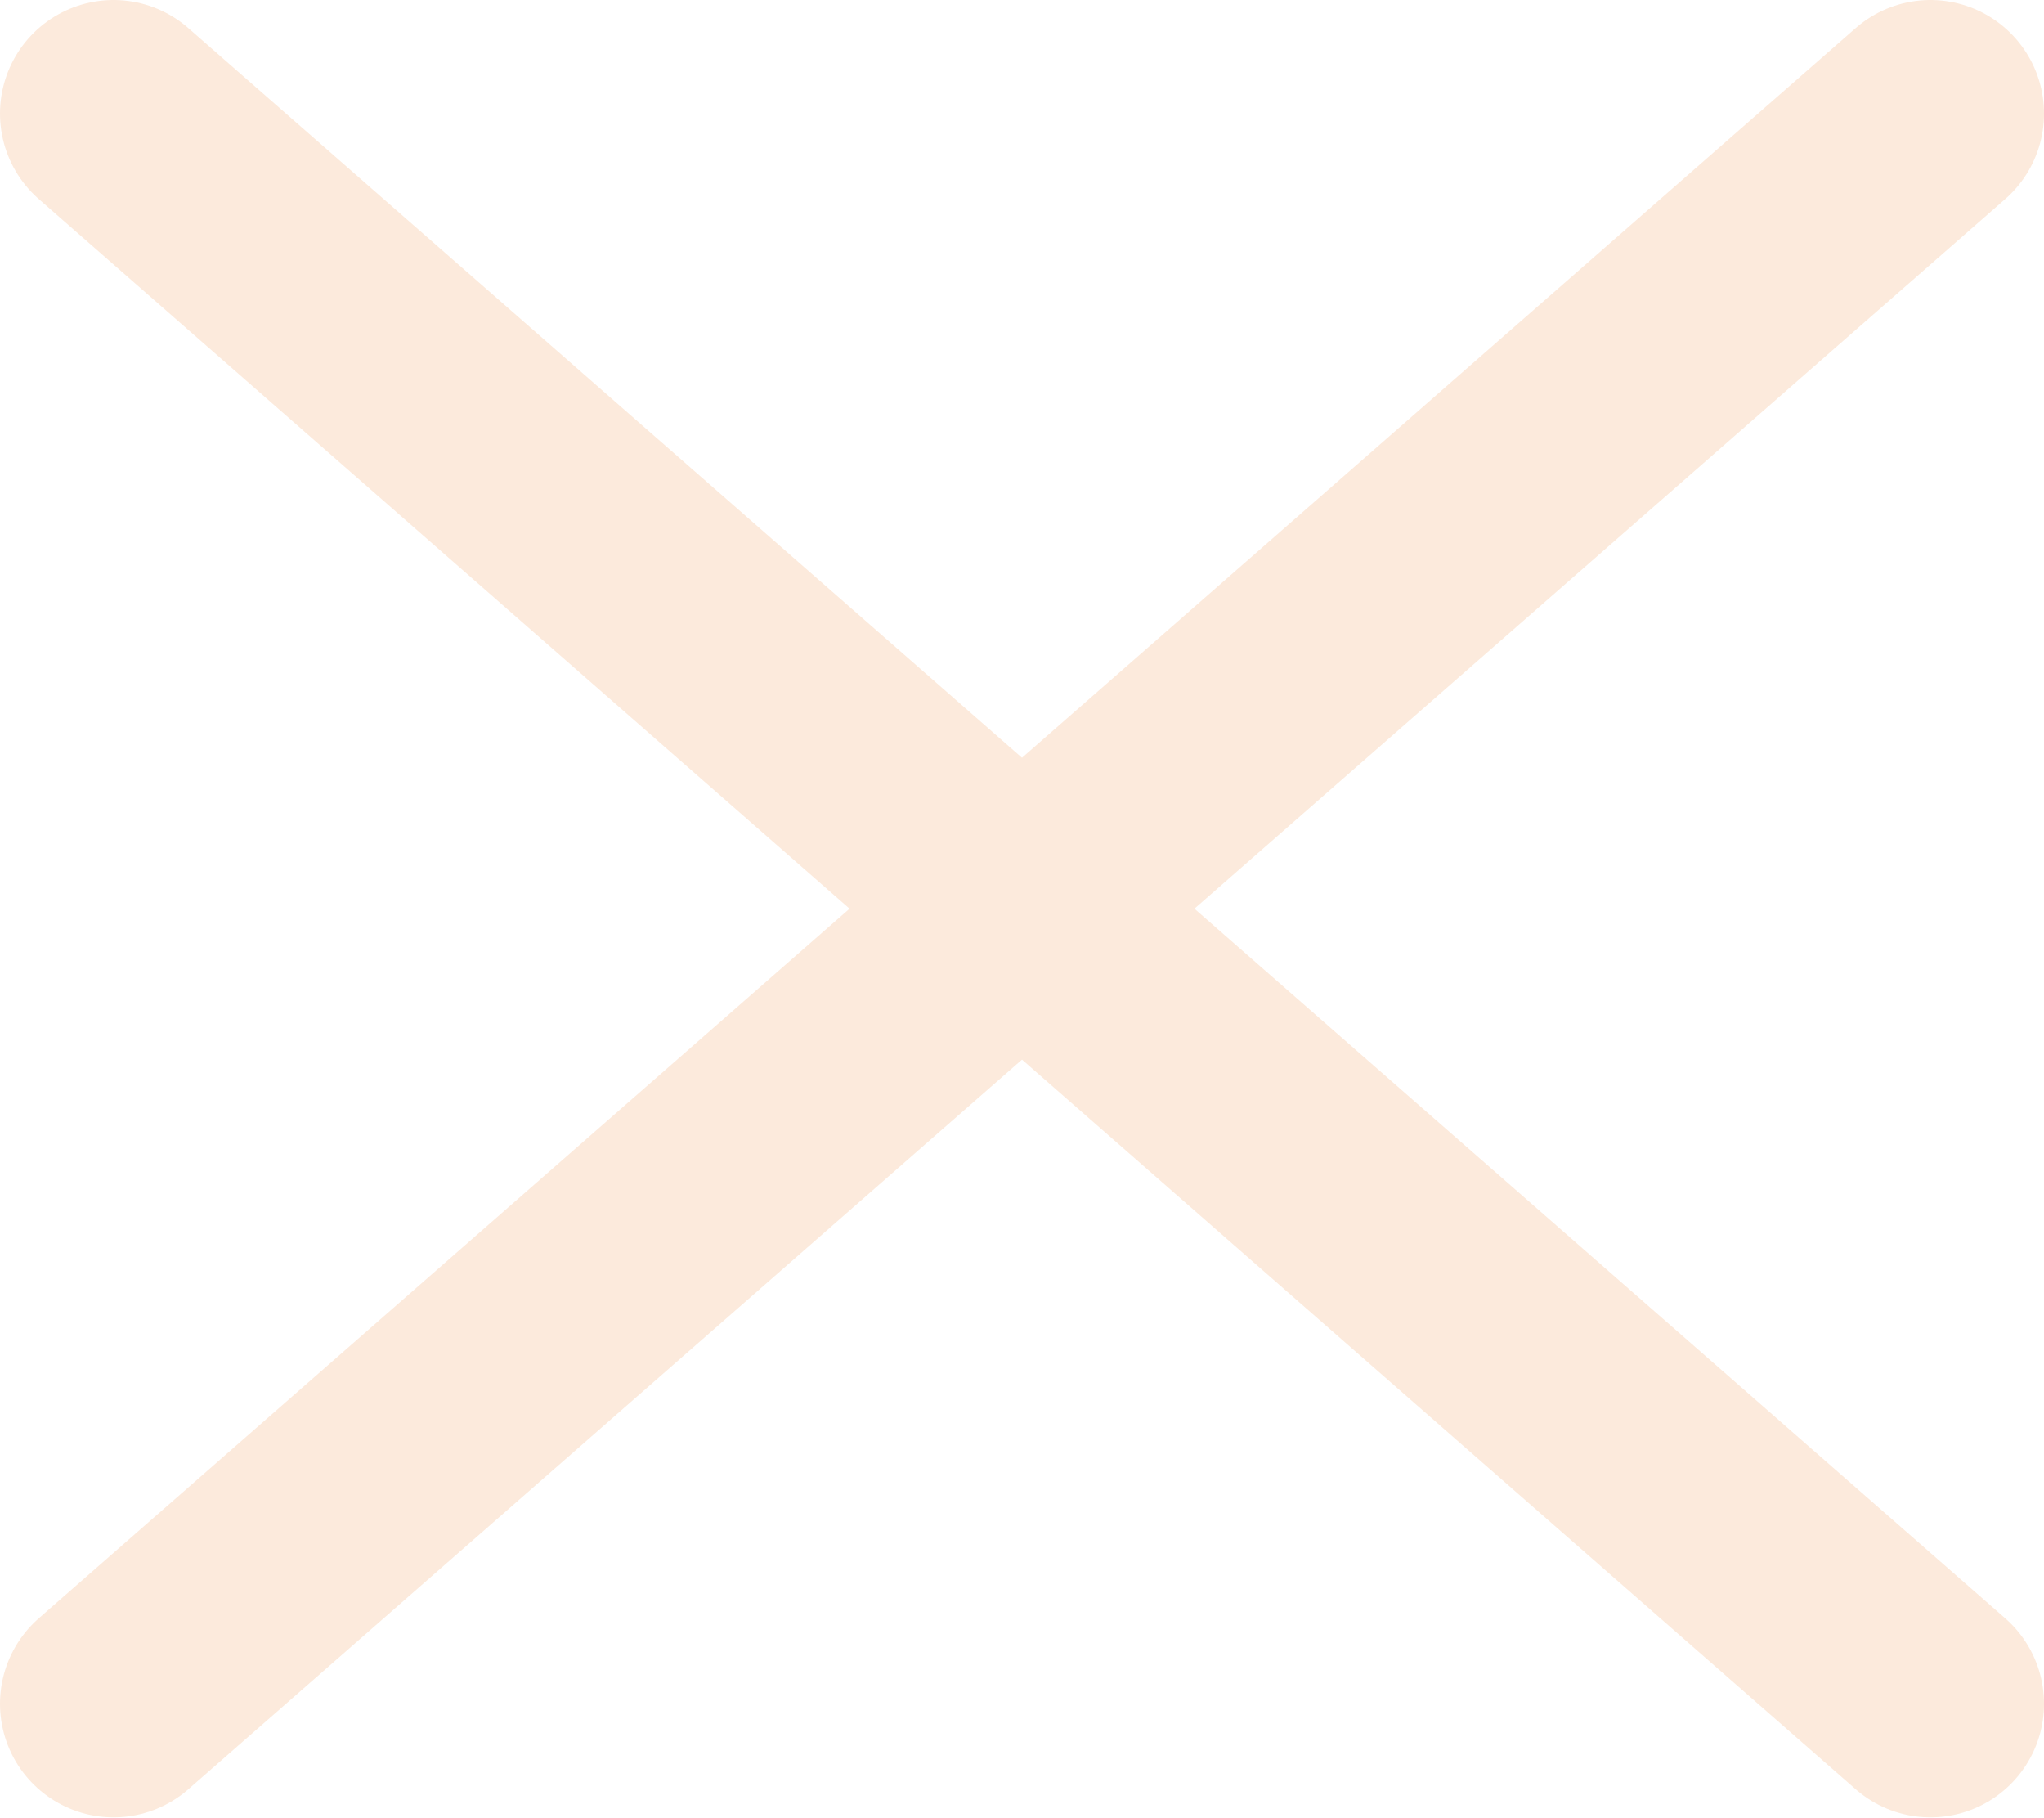
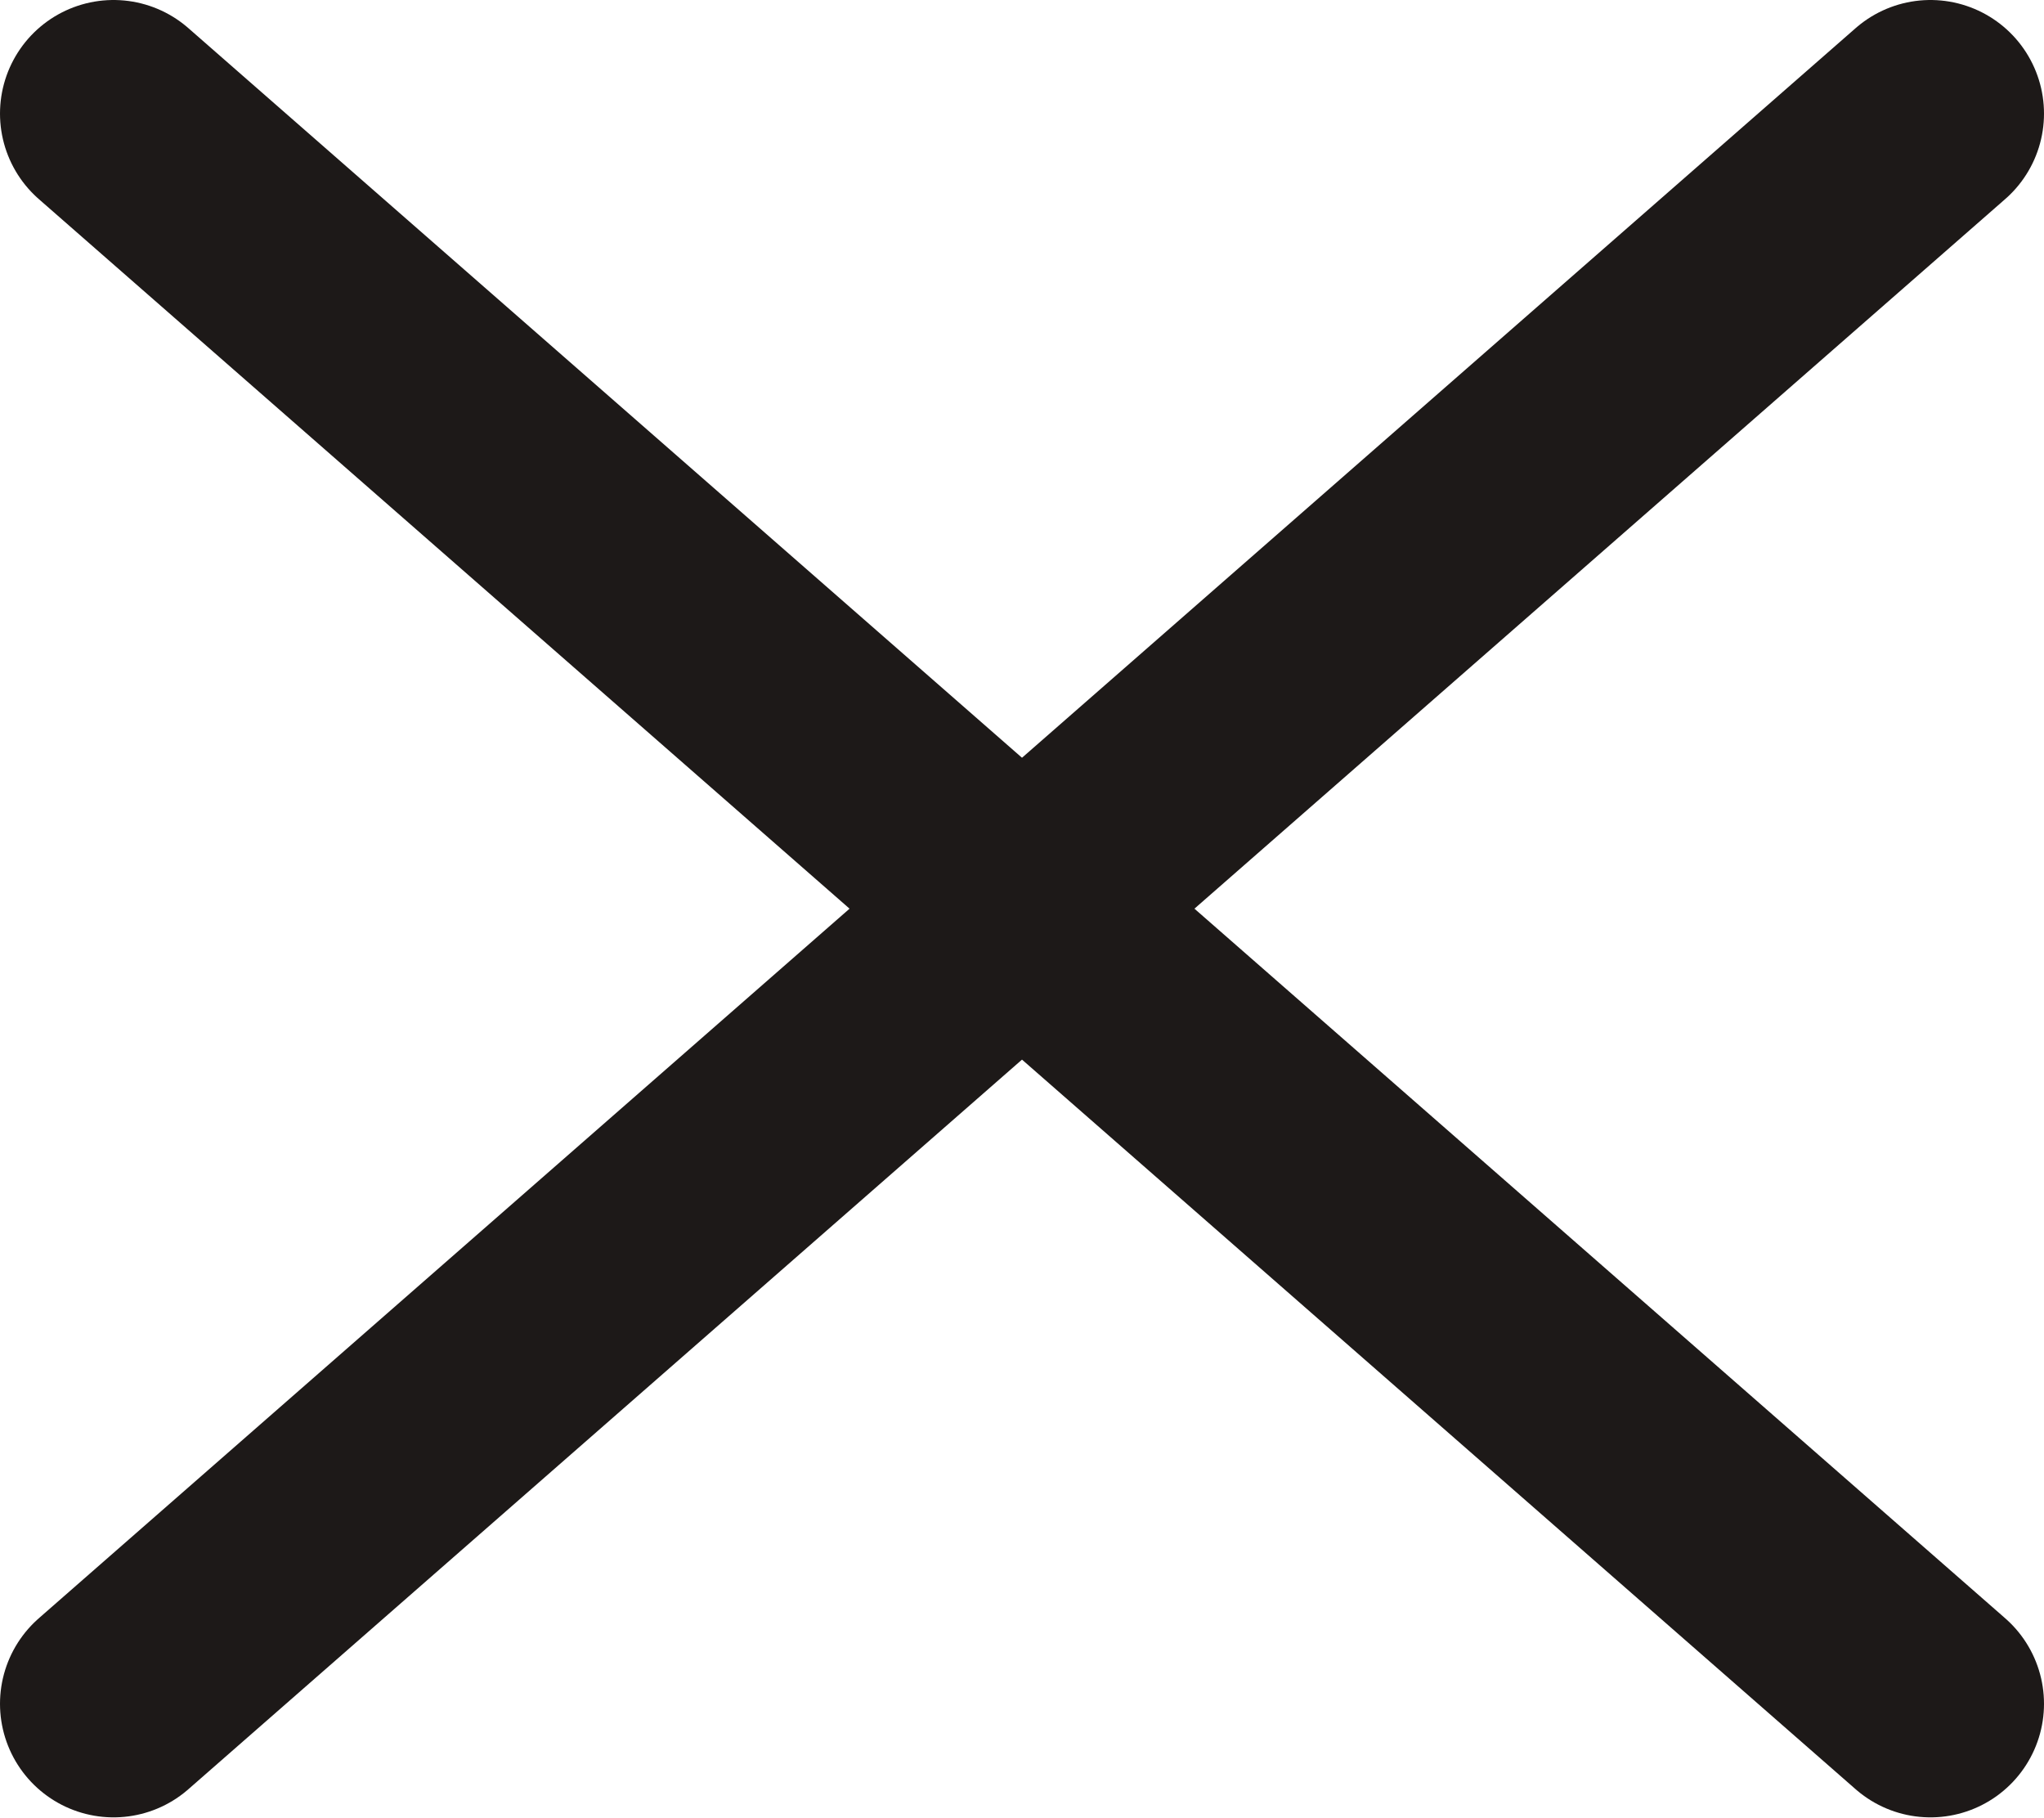
<svg xmlns="http://www.w3.org/2000/svg" width="18" height="16" viewBox="0 0 18 16" fill="none">
-   <path d="M17 15L9 8L1 1" stroke="#FCEADC" stroke-width="2" stroke-linecap="round" />
-   <path d="M17 1L9 8L1 15" stroke="#FCEADC" stroke-width="2" stroke-linecap="round" />
+   <path d="M17 15L9 8L1 1" stroke="#1D1918" stroke-width="2" stroke-linecap="round" />
+   <path d="M17 1L9 8L1 15" stroke="#1D1918" stroke-width="2" stroke-linecap="round" />
</svg>
